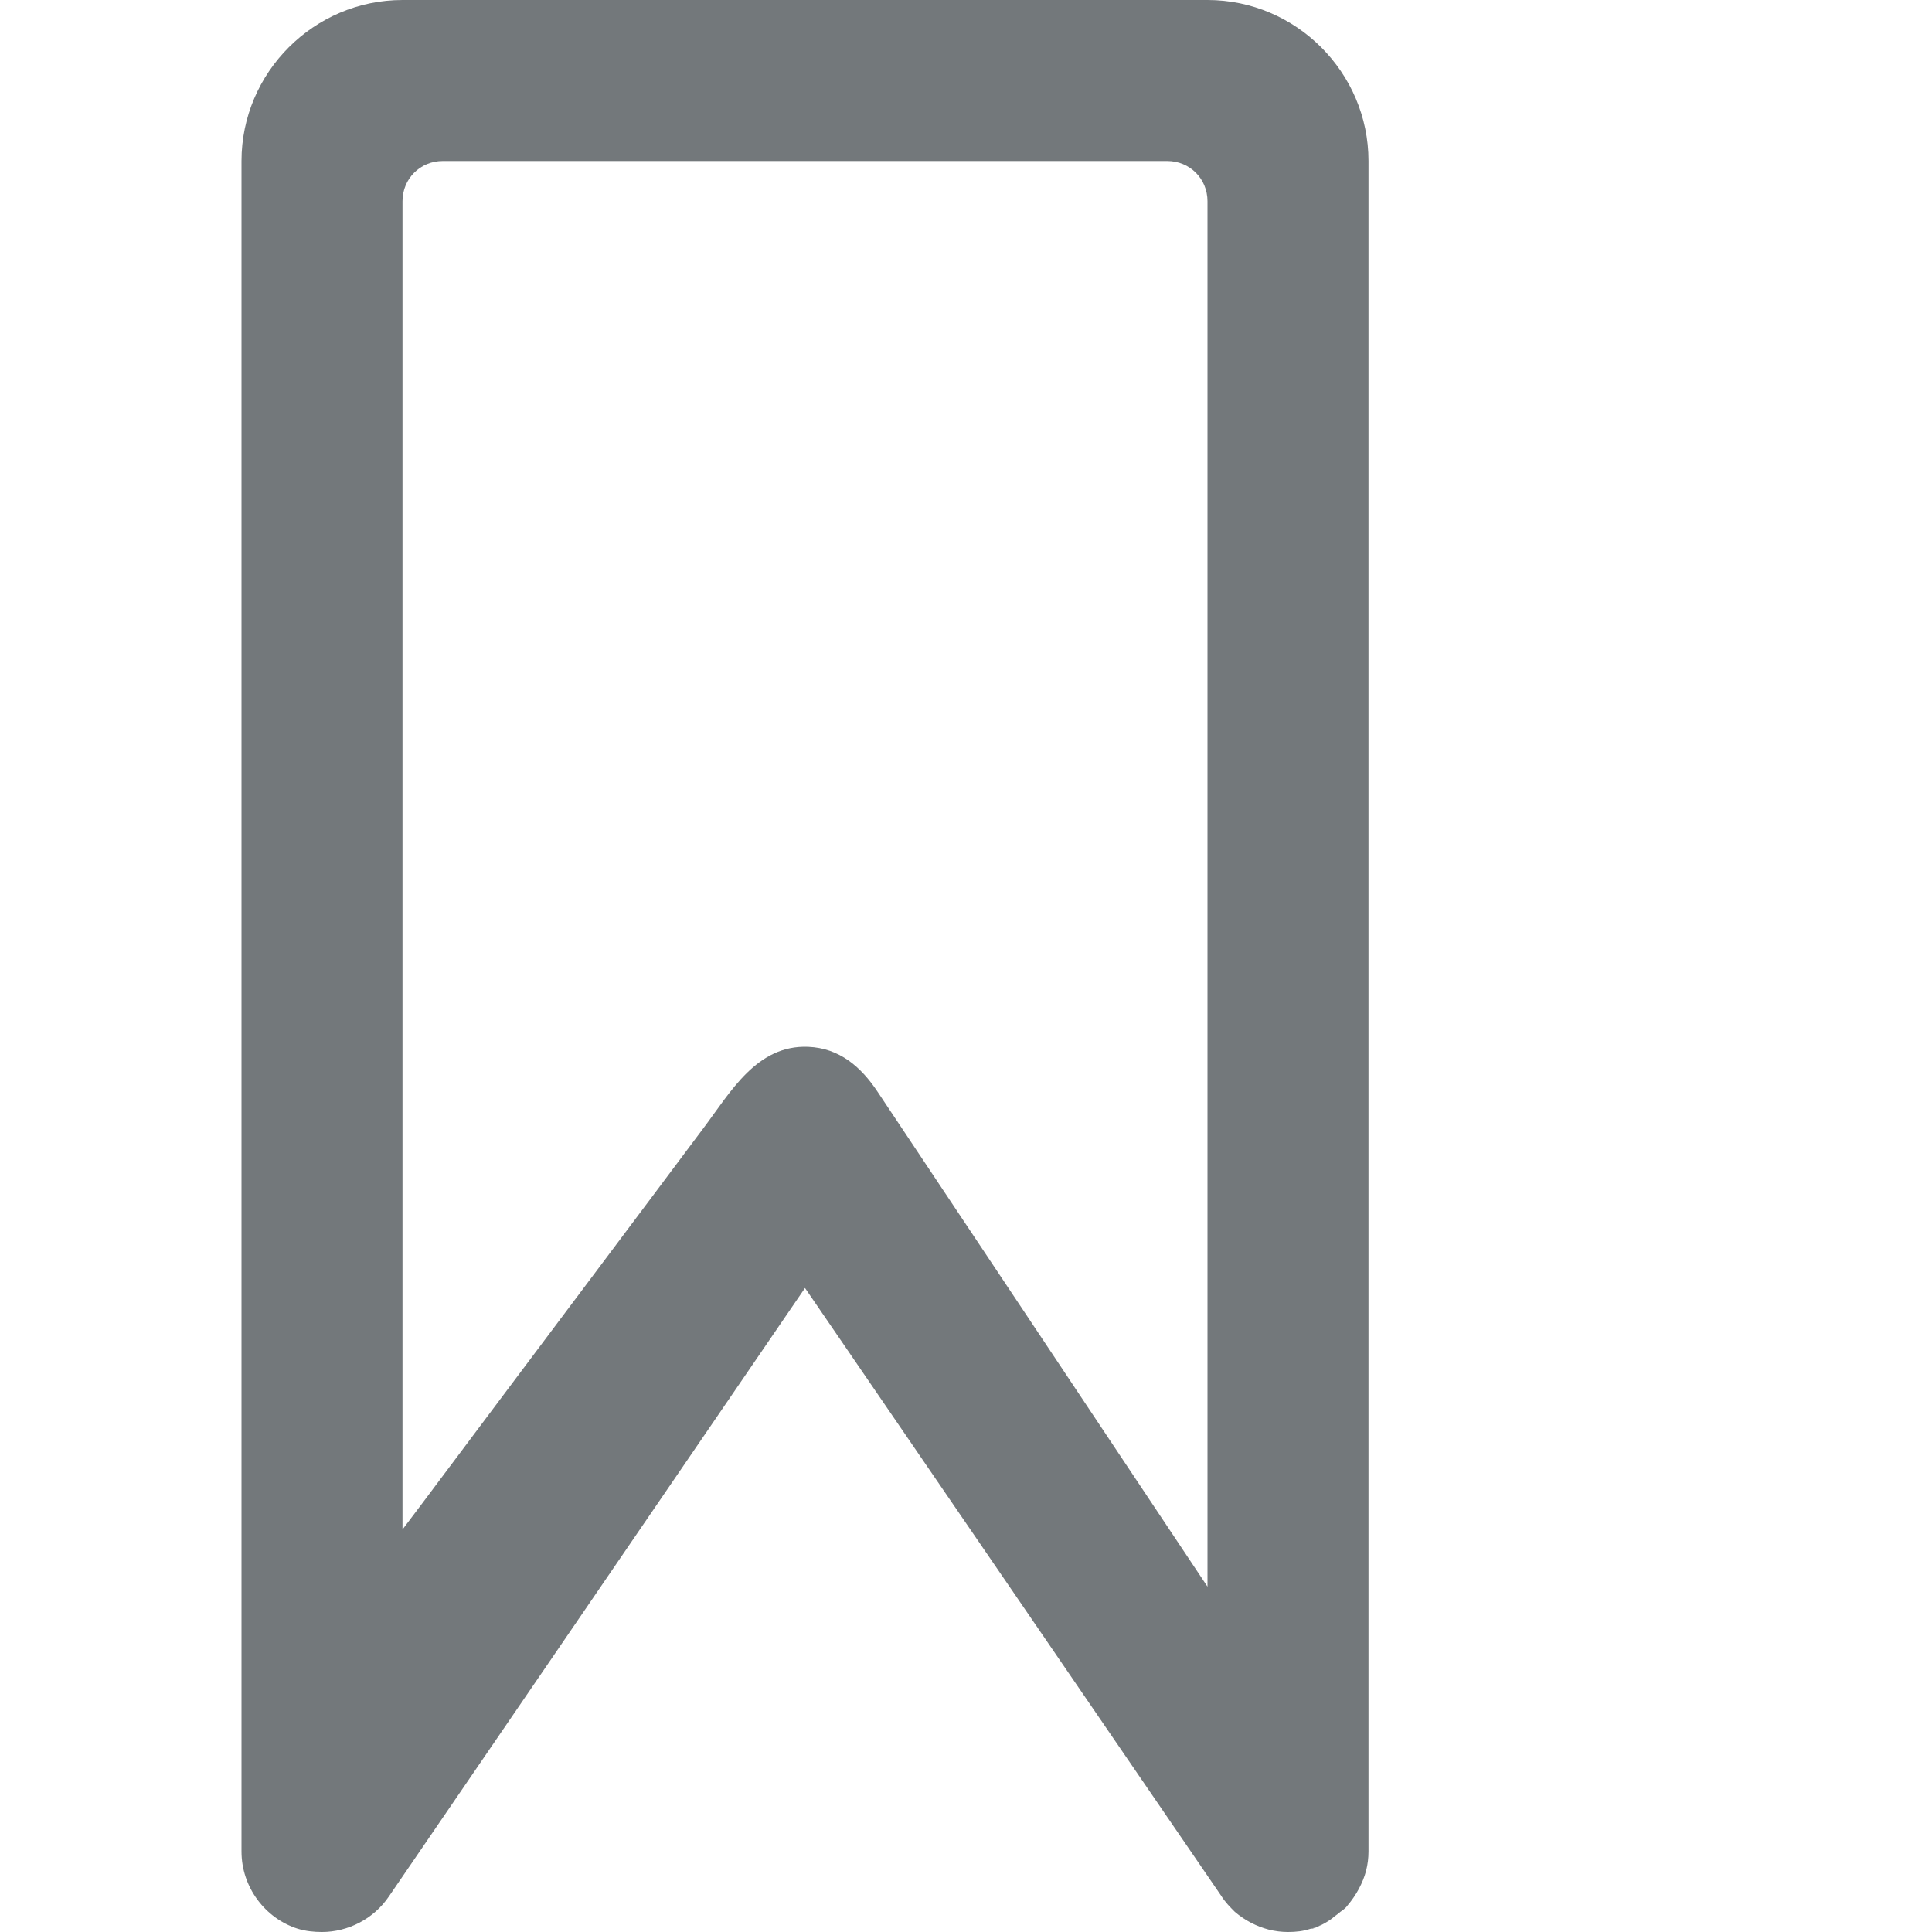
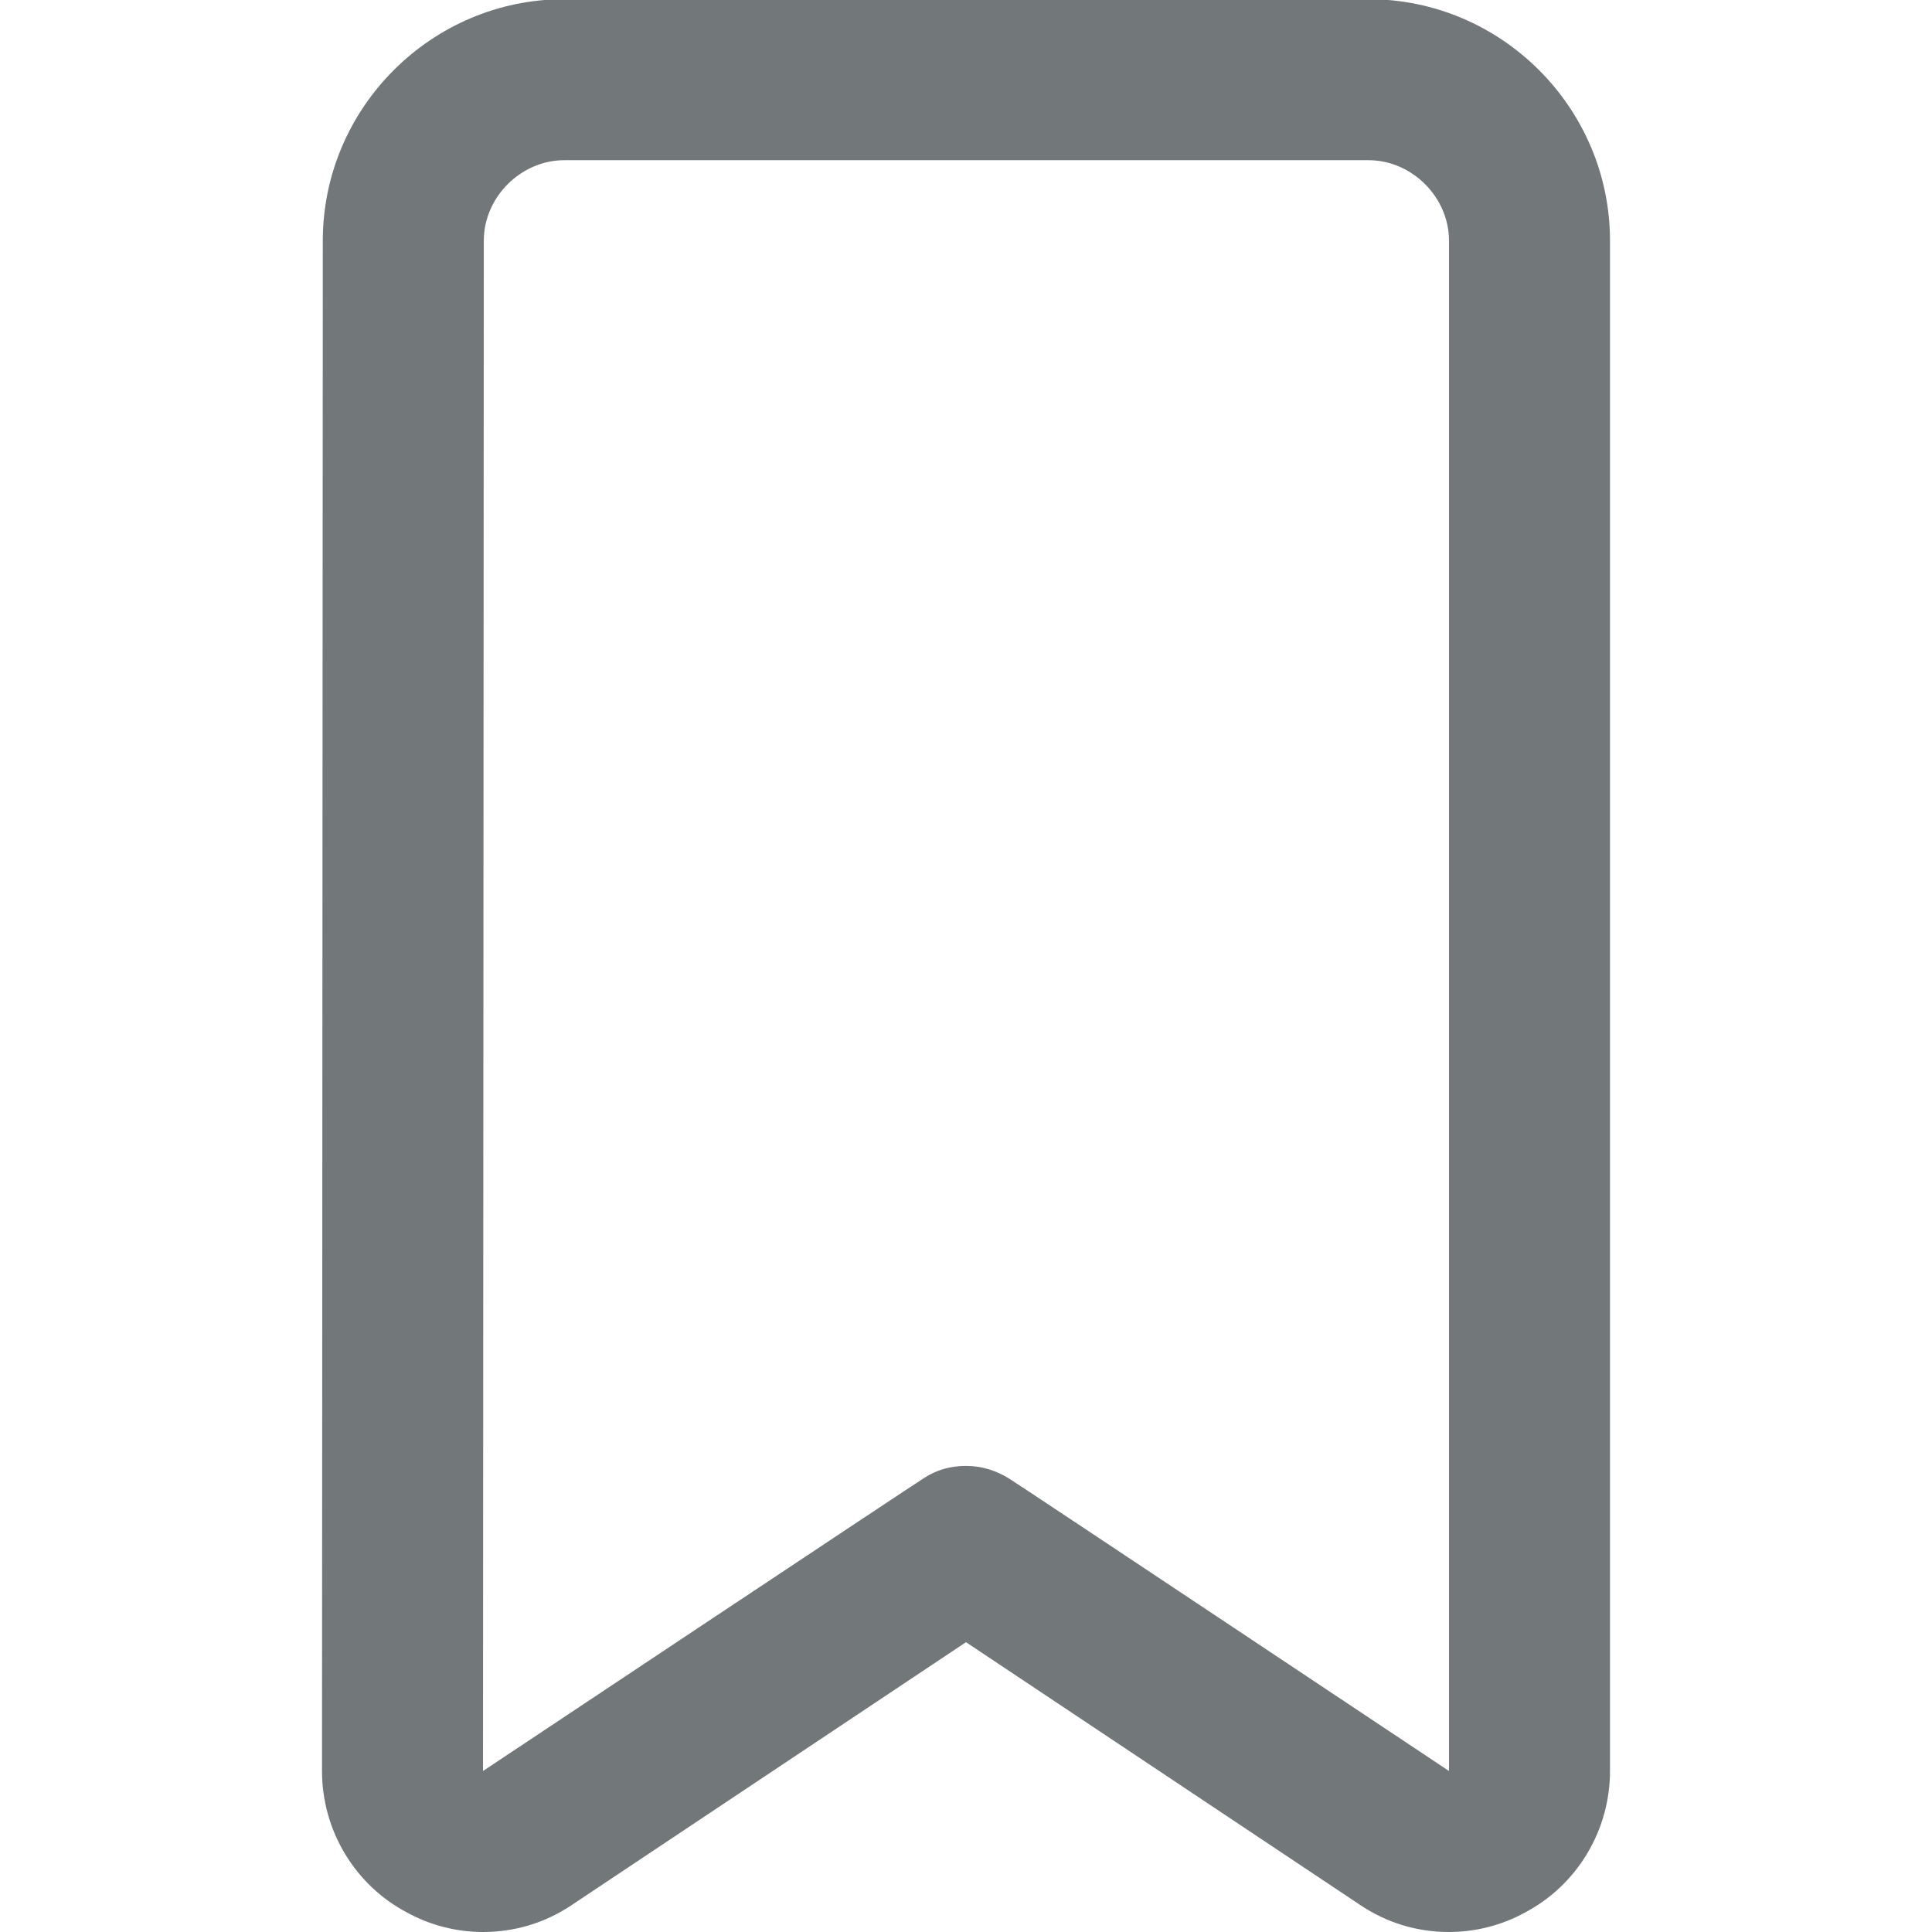
<svg xmlns="http://www.w3.org/2000/svg" viewBox="0 0 24 24">
-   <path d="M10.01 16h-.03" />
-   <path fill="#73787B" d="M16.28 23.96h.02c.04-.01.08-.03.12-.05-.05.02-.09.04-.14.05z" />
-   <path fill="#73787B" d="M15 0H5C3.9 0 3 .9 3 2v21c0 .44.29.83.7.96.1.03.2.04.3.04.32 0 .64-.16.83-.44L10 16l5.17 7.55c.05.08.11.14.17.2.13.11.27.18.42.22.08.02.16.03.24.03.1 0 .19-.01.28-.04.05-.01.09-.03.14-.05.04-.02.09-.05.13-.08.03-.03.07-.05.1-.08.03-.02.07-.05.09-.08.11-.13.19-.28.23-.43.02-.08.03-.16.03-.24V2c0-1.1-.9-2-2-2zm-4.1 13.56c-.205-.308-.472-.54-.86-.556-.64-.026-.965.563-1.3 1.008-.383.513-.768 1.025-1.152 1.538L6.25 17.334l-1.01 1.348L5 19V2.5c0-.28.22-.5.5-.5h9c.28 0 .5.22.5.5v17.21l-4.1-6.15z" />
+   <path fill="#72777A" d="M17-.01H7.01c-1.65 0-3 1.35-3 3L4 22c0 .74.41 1.42 1.06 1.76.29.16.62.24.94.24.39 0 .77-.11 1.11-.34L12 20.4l4.89 3.26c.34.23.72.34 1.11.34.32 0 .65-.08.94-.24.65-.34 1.06-1.02 1.06-1.76V2.99c0-1.65-1.35-3-3-3zM18 22s-5.45-3.63-5.46-3.63c-.16-.1-.34-.16-.54-.16-.19 0-.37.05-.52.15C11.47 18.36 6 22 6 22l.01-19.01c0-.54.46-1 1-1H17c.54 0 1 .46 1 1V22z" />
</svg>
